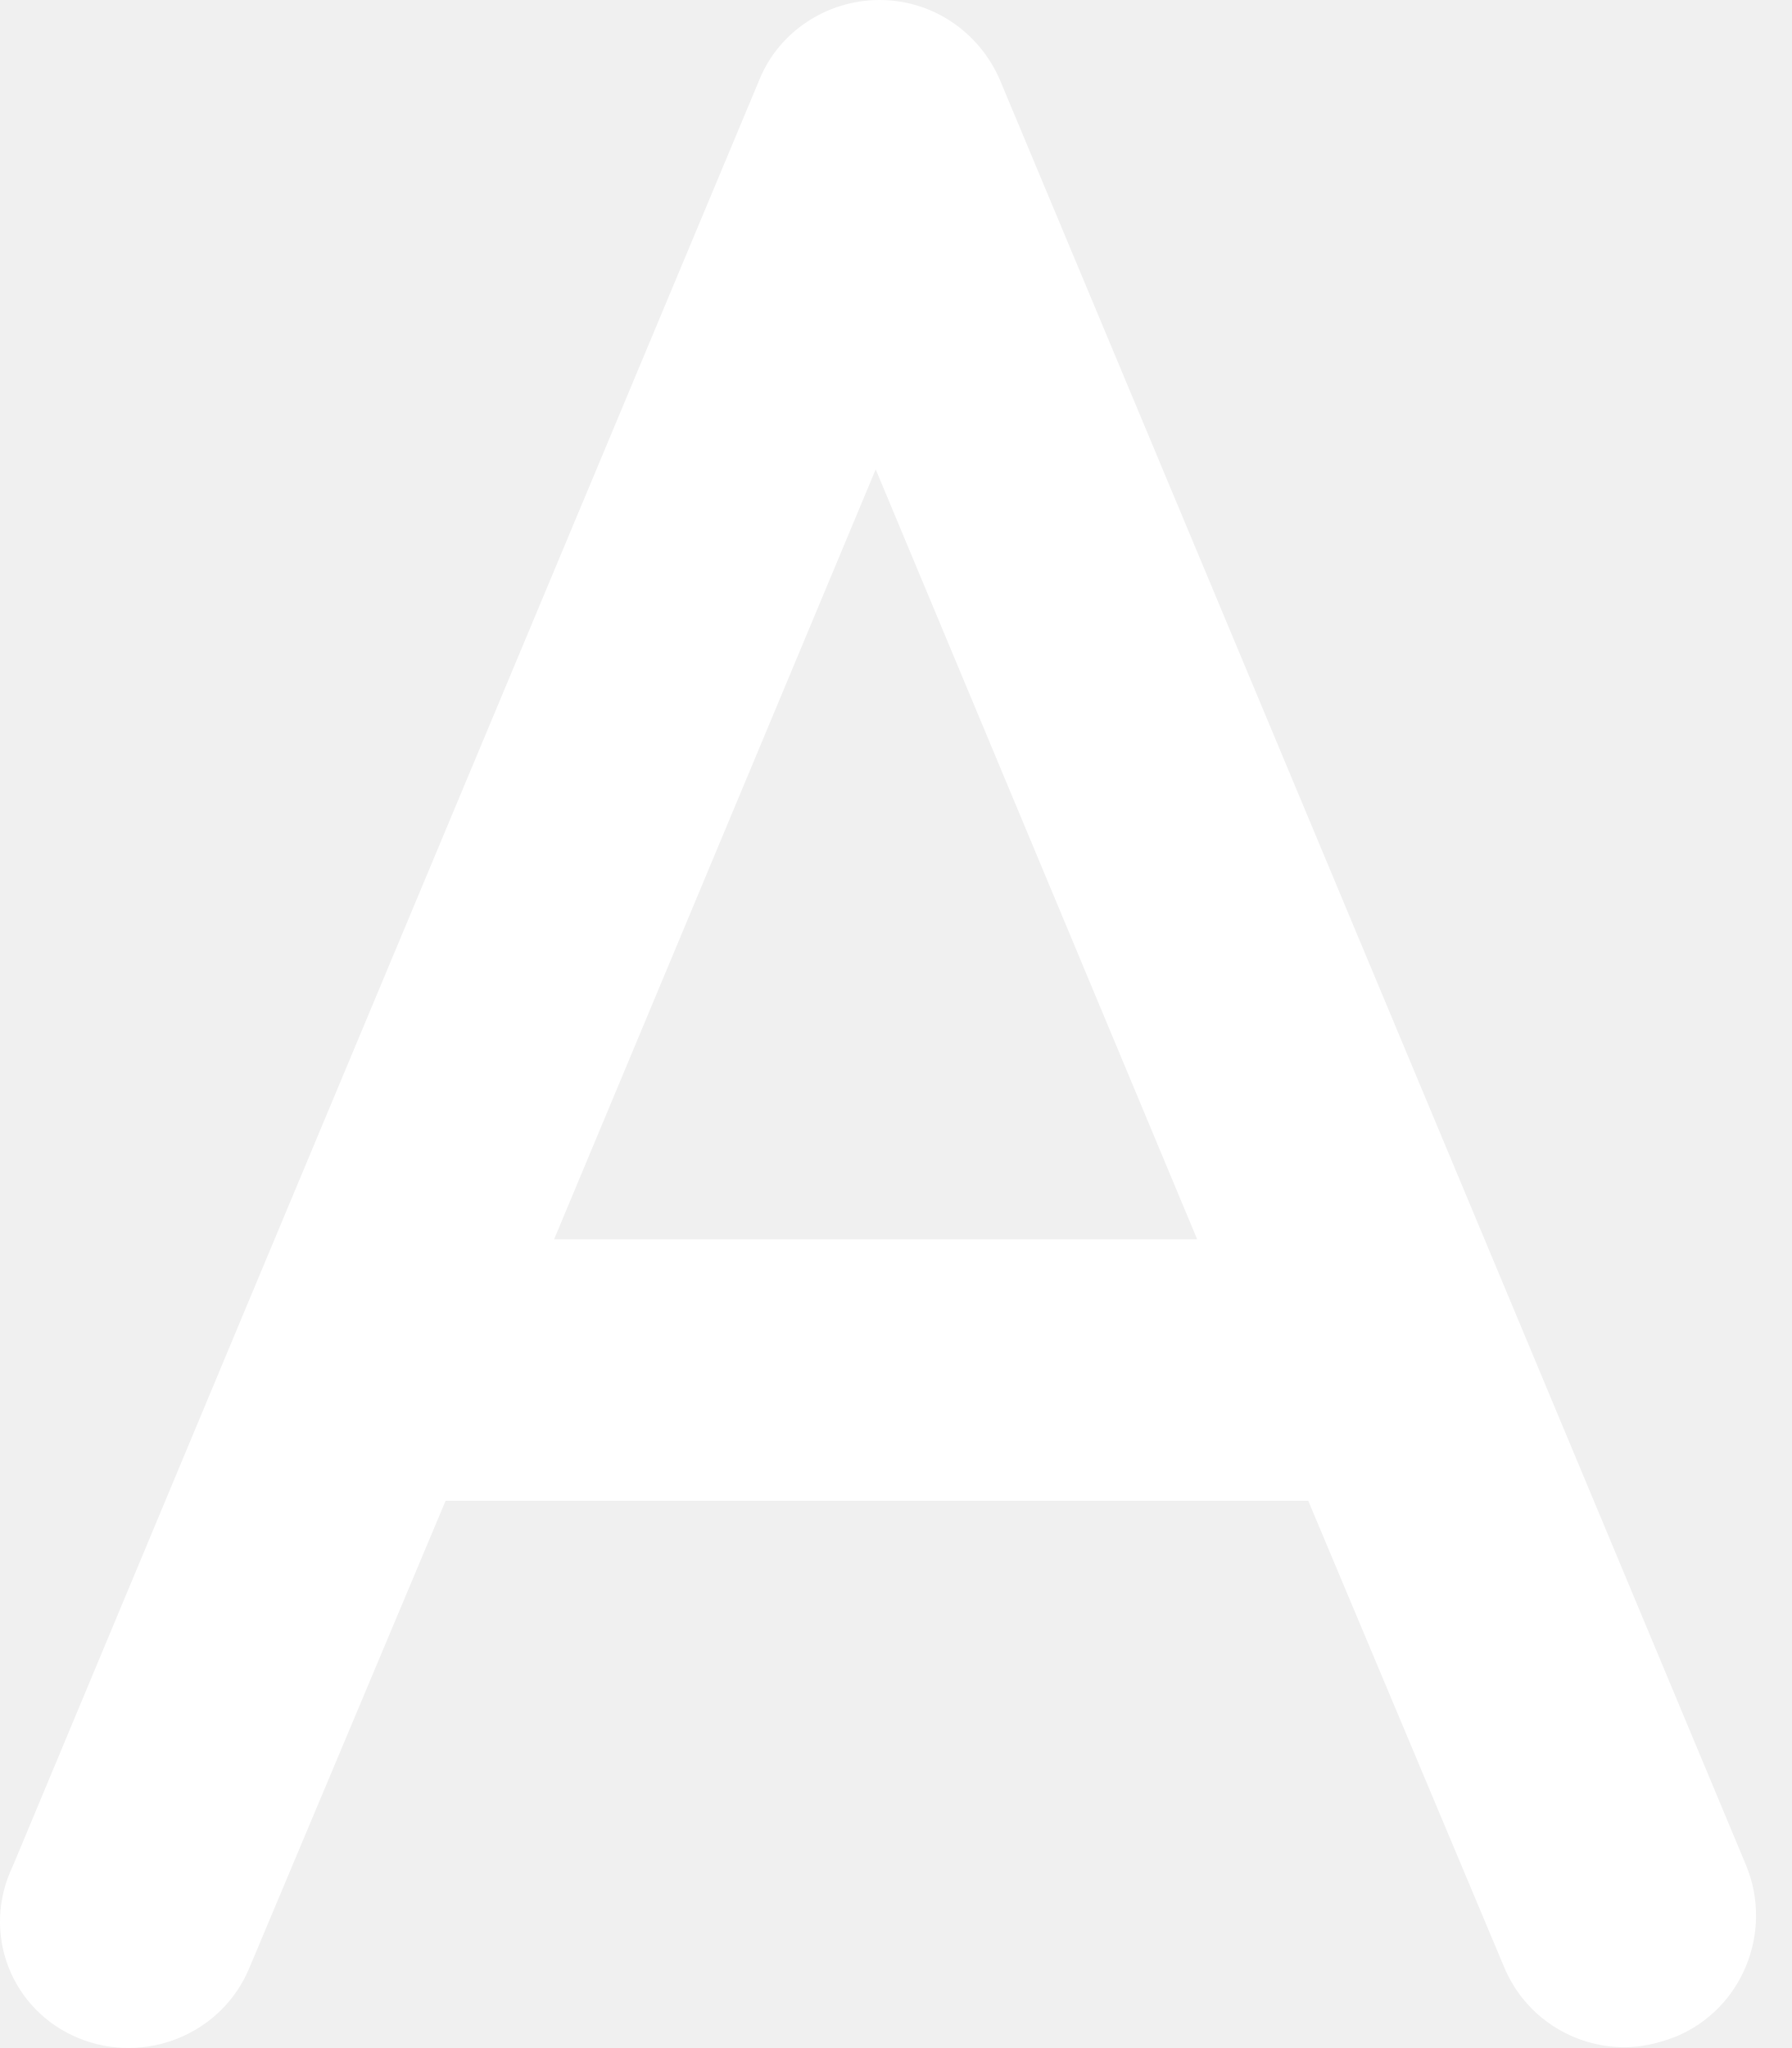
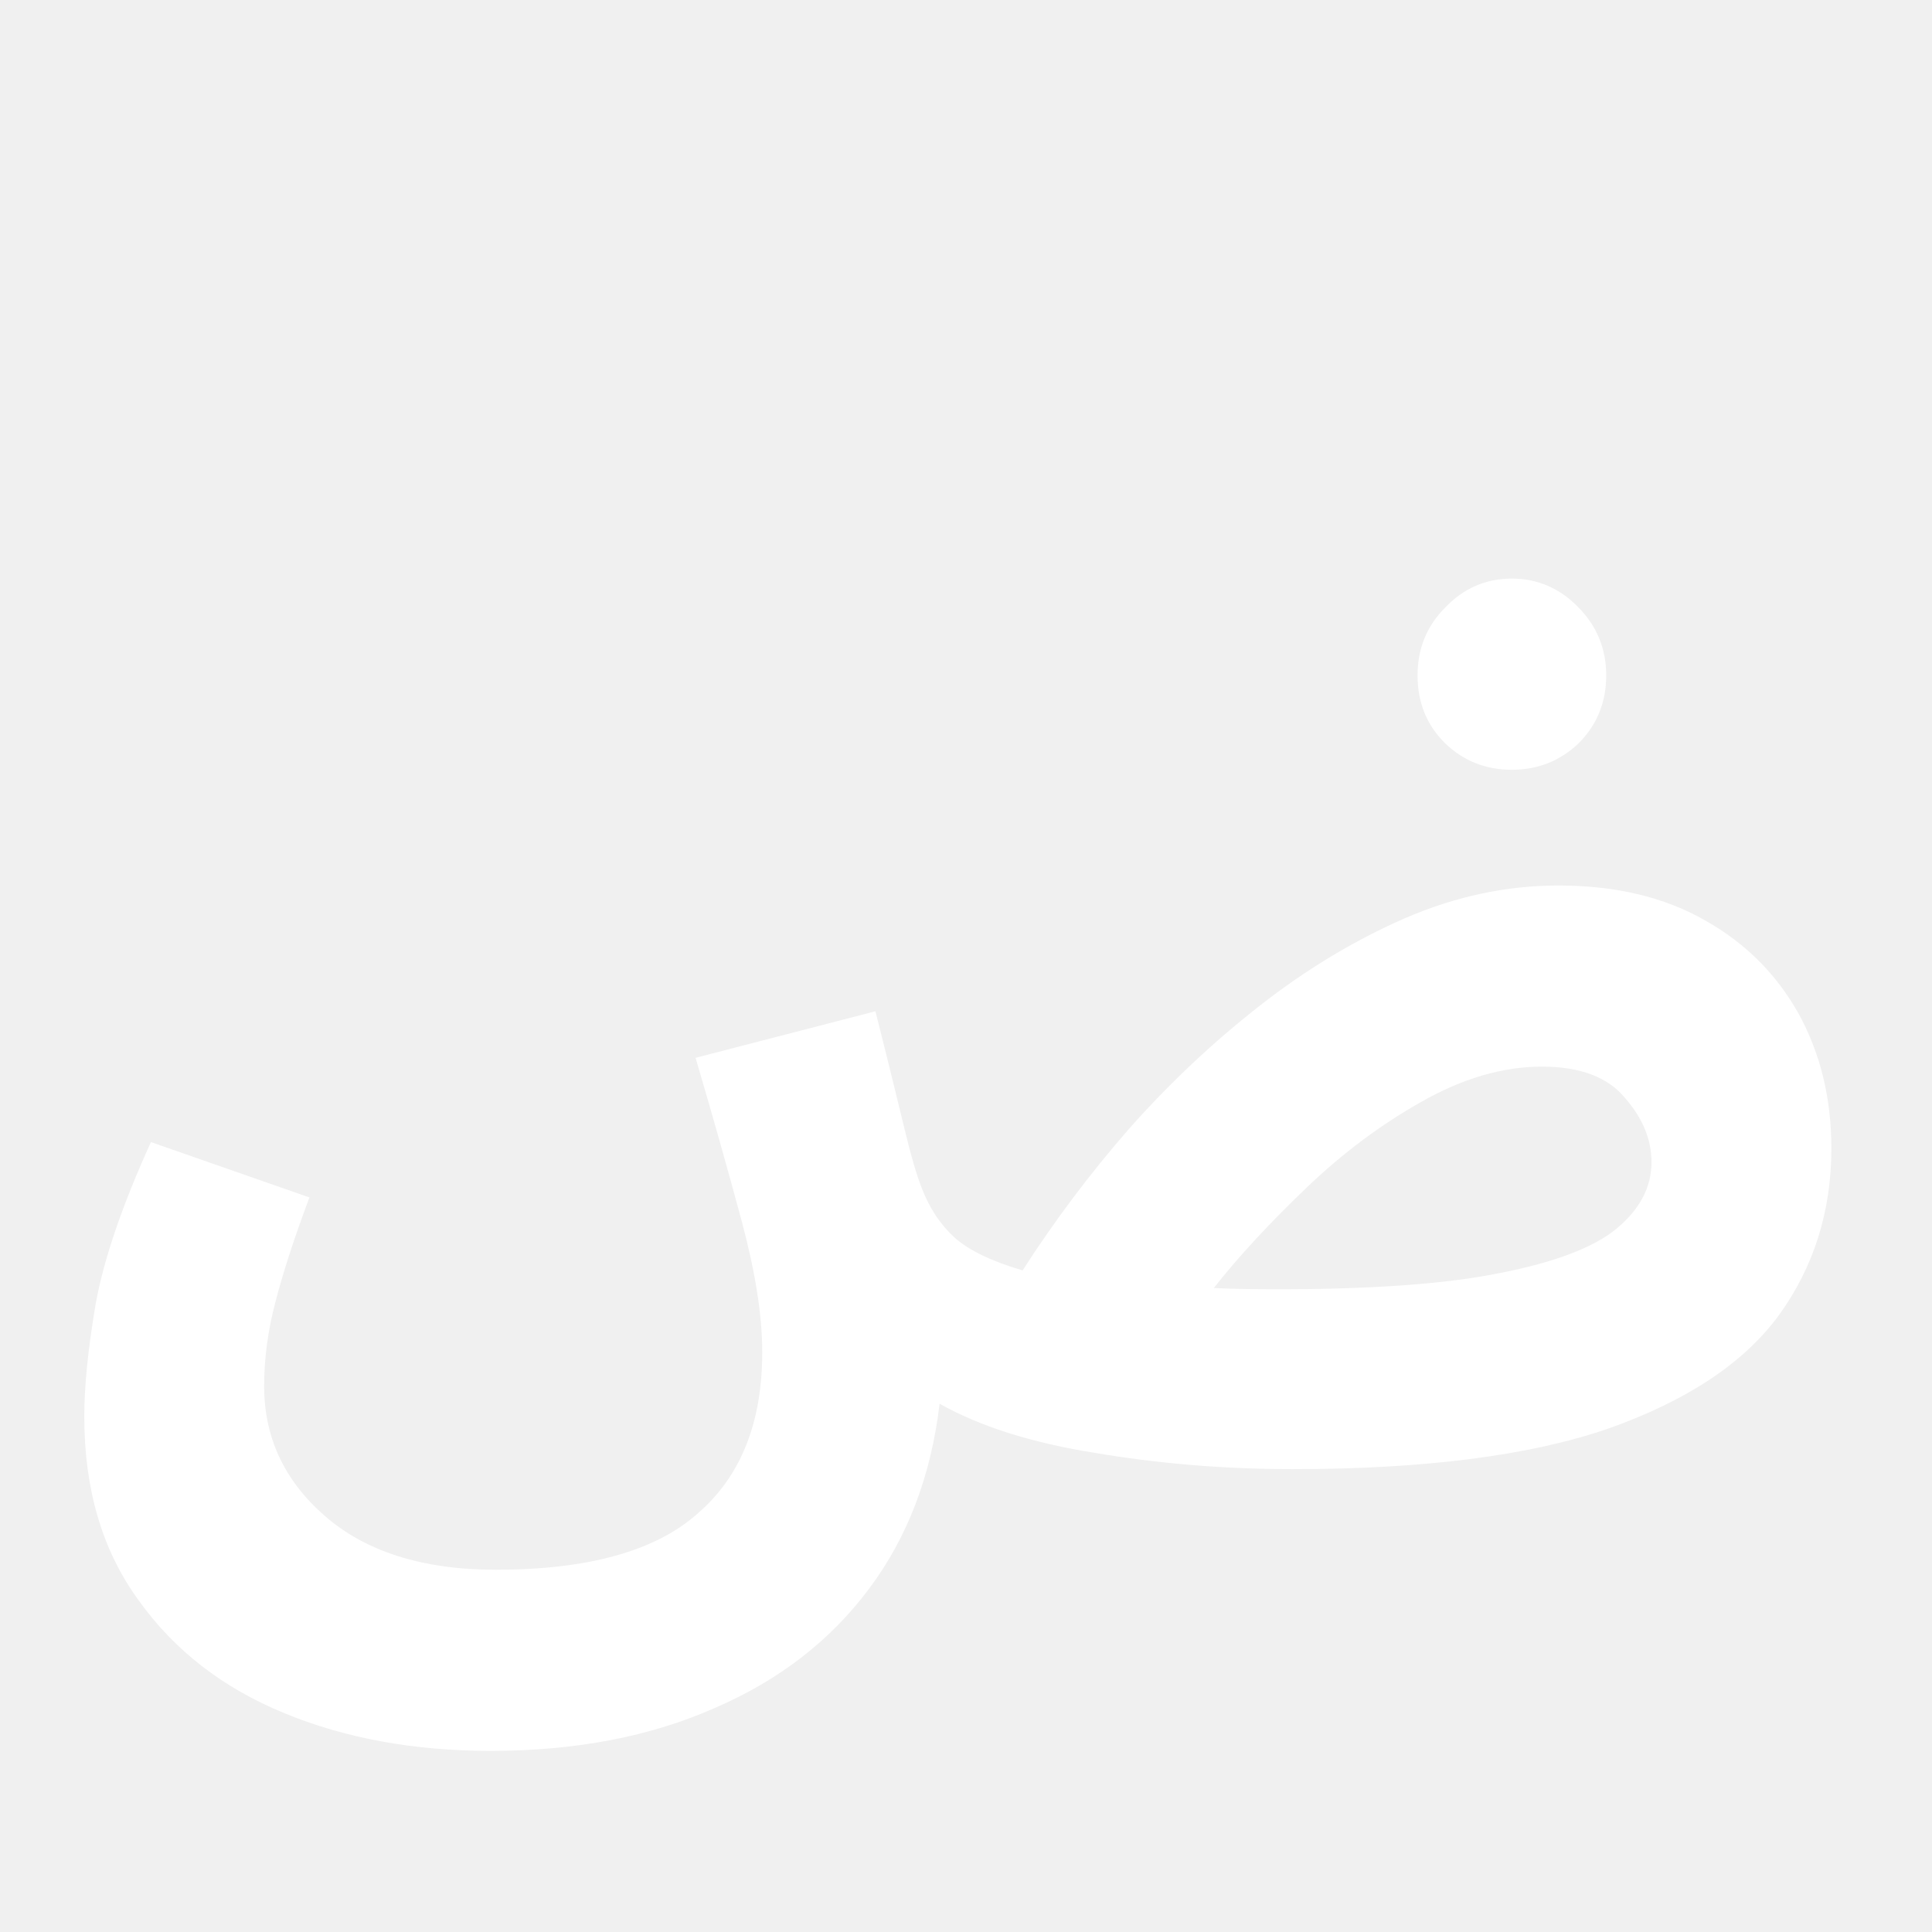
- <svg xmlns="http://www.w3.org/2000/svg" width="14" height="16" viewBox="0 0 14 16" fill="none">
-   <path d="M0.612 15.922C1.133 16.137 1.736 15.892 1.95 15.371L3.482 11.725H10.223L11.755 15.371C11.918 15.759 12.296 15.994 12.695 15.994C12.828 15.994 12.96 15.963 13.093 15.912C13.614 15.698 13.859 15.095 13.645 14.574L11.857 10.295L7.813 0.623C7.649 0.245 7.282 0 6.873 0C6.465 0 6.087 0.245 5.934 0.623L1.889 10.295L0.102 14.574C-0.154 15.105 0.092 15.708 0.612 15.922ZM6.843 3.667L9.355 9.682H4.33L6.843 3.667Z" fill="white" />
+ <svg xmlns="http://www.w3.org/2000/svg" width="20" height="20" viewBox="0 0 24 24" fill="none">
+   <text x="50%" y="54%" dominant-baseline="central" text-anchor="middle" font-family="'Noto Sans Arabic', 'Segoe UI', 'Cairo', 'Arial', sans-serif" font-weight="700" font-size="16" fill="white">ض</text>
</svg>
